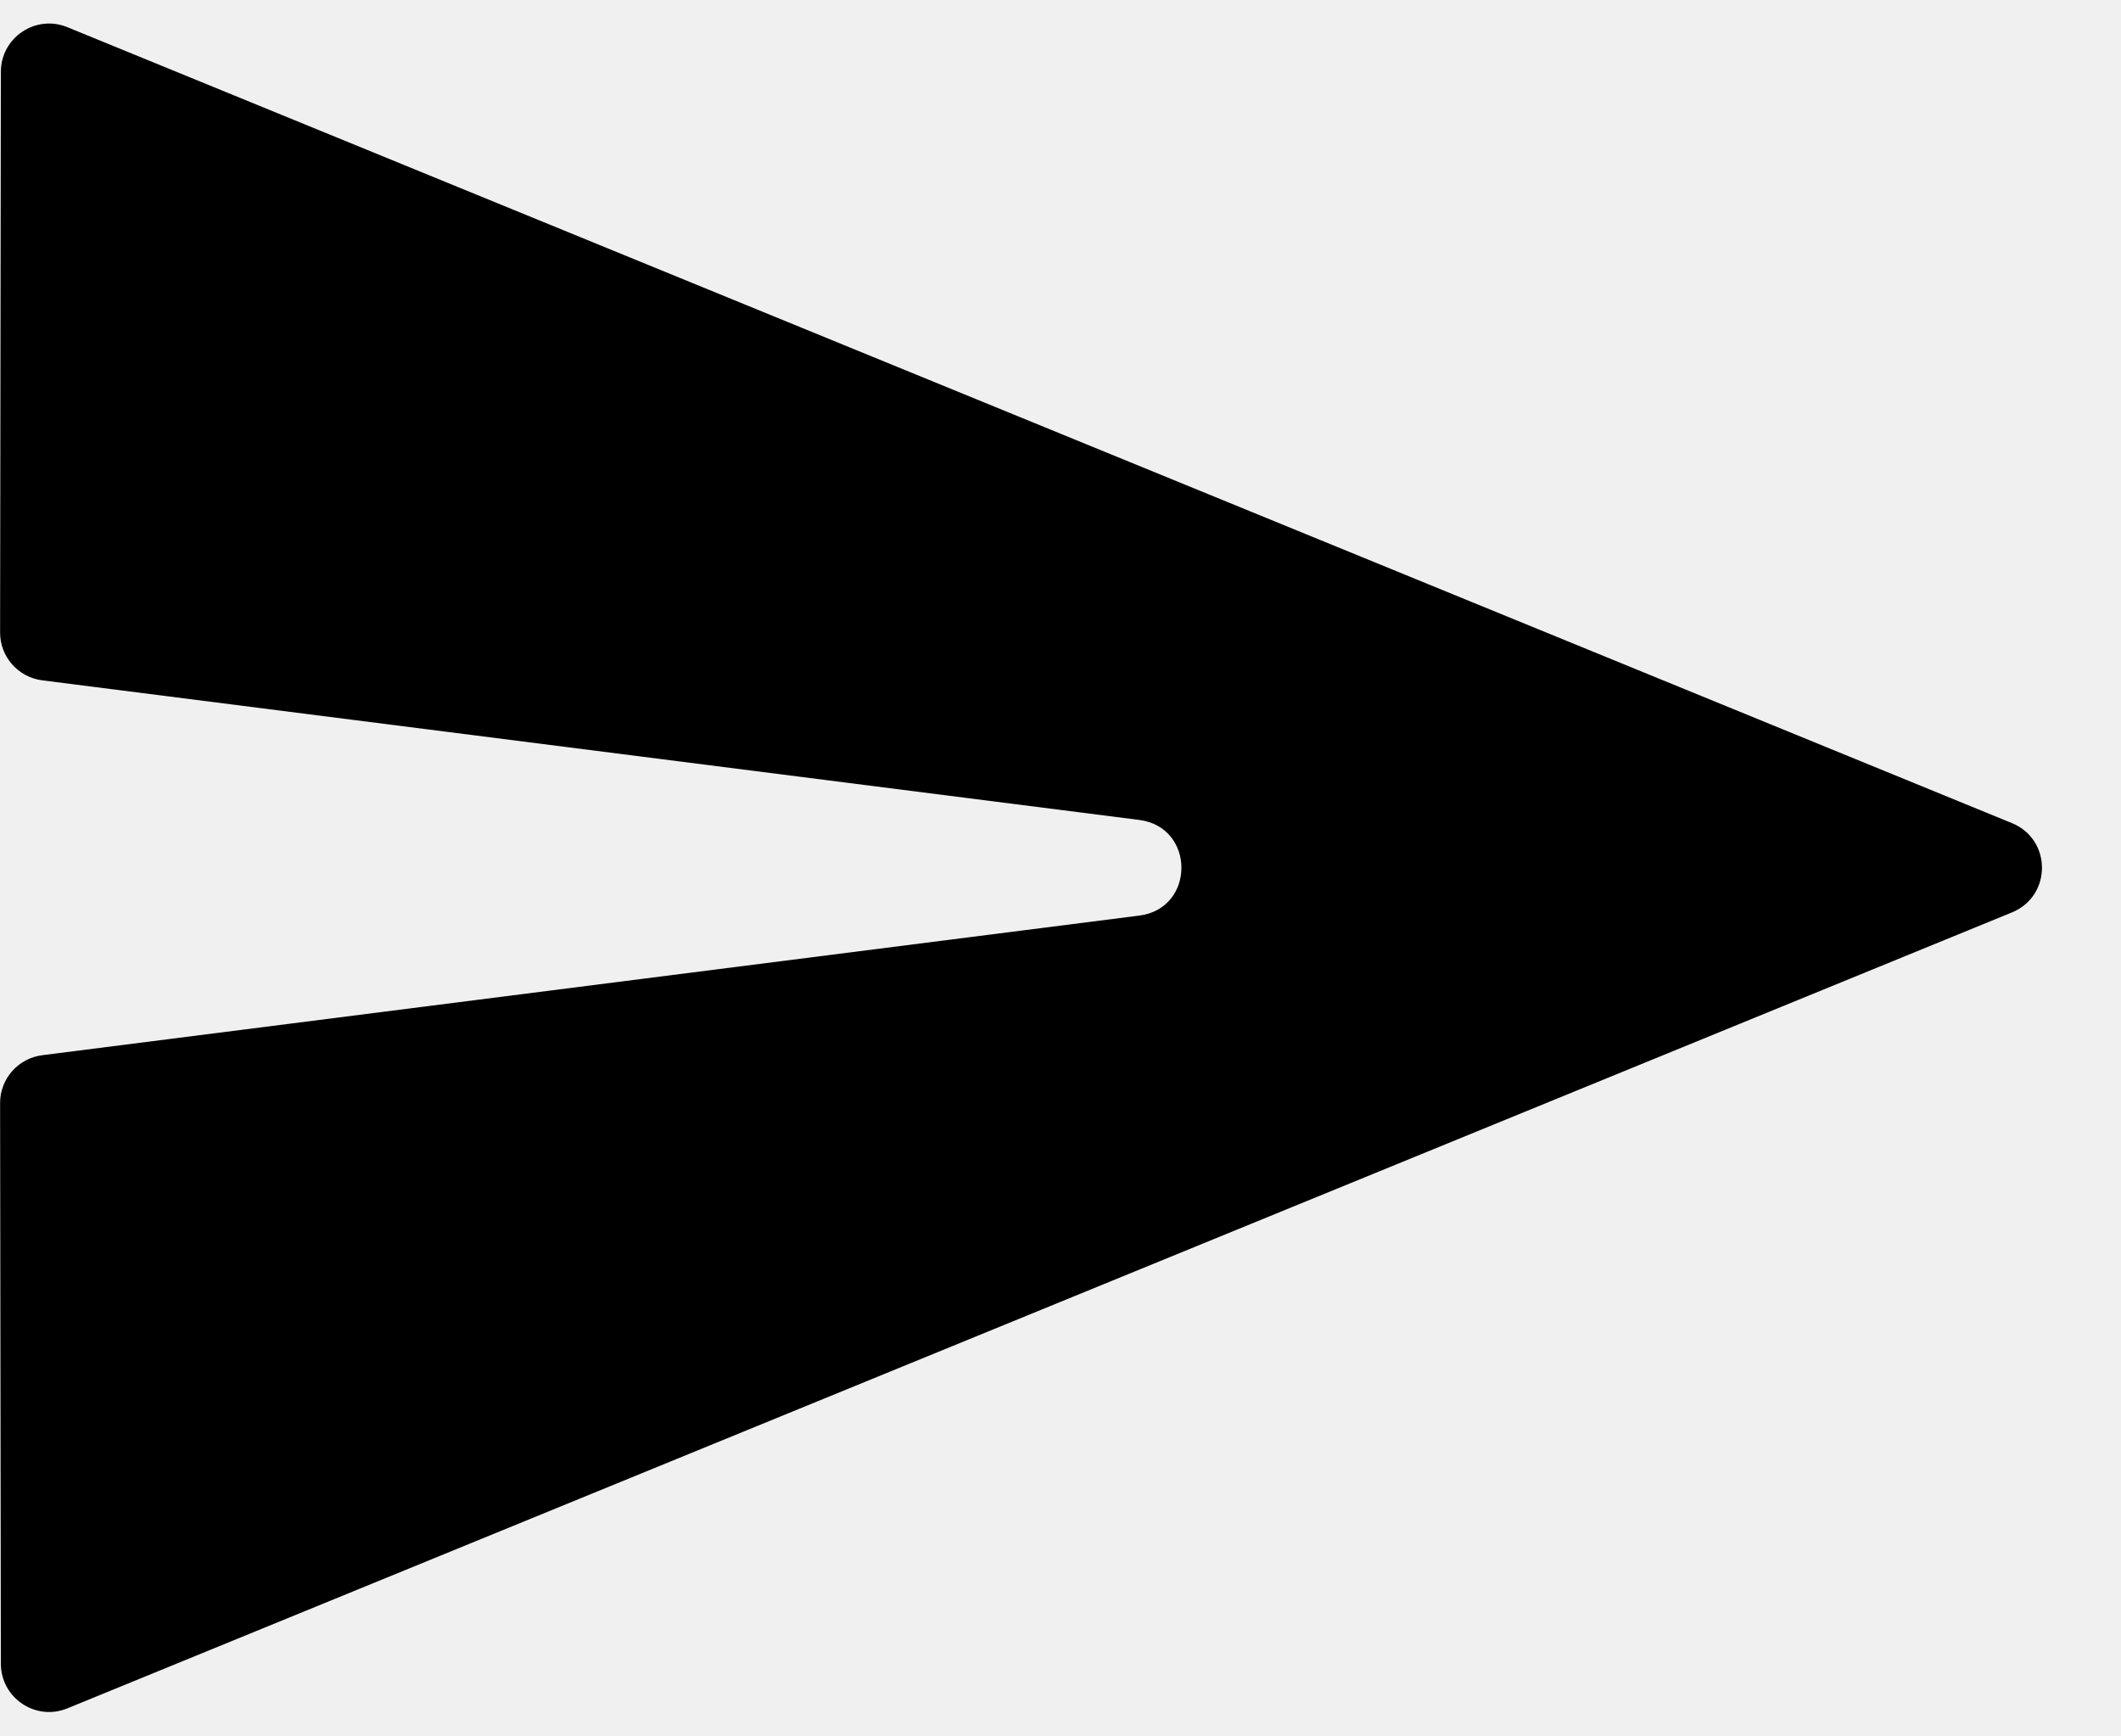
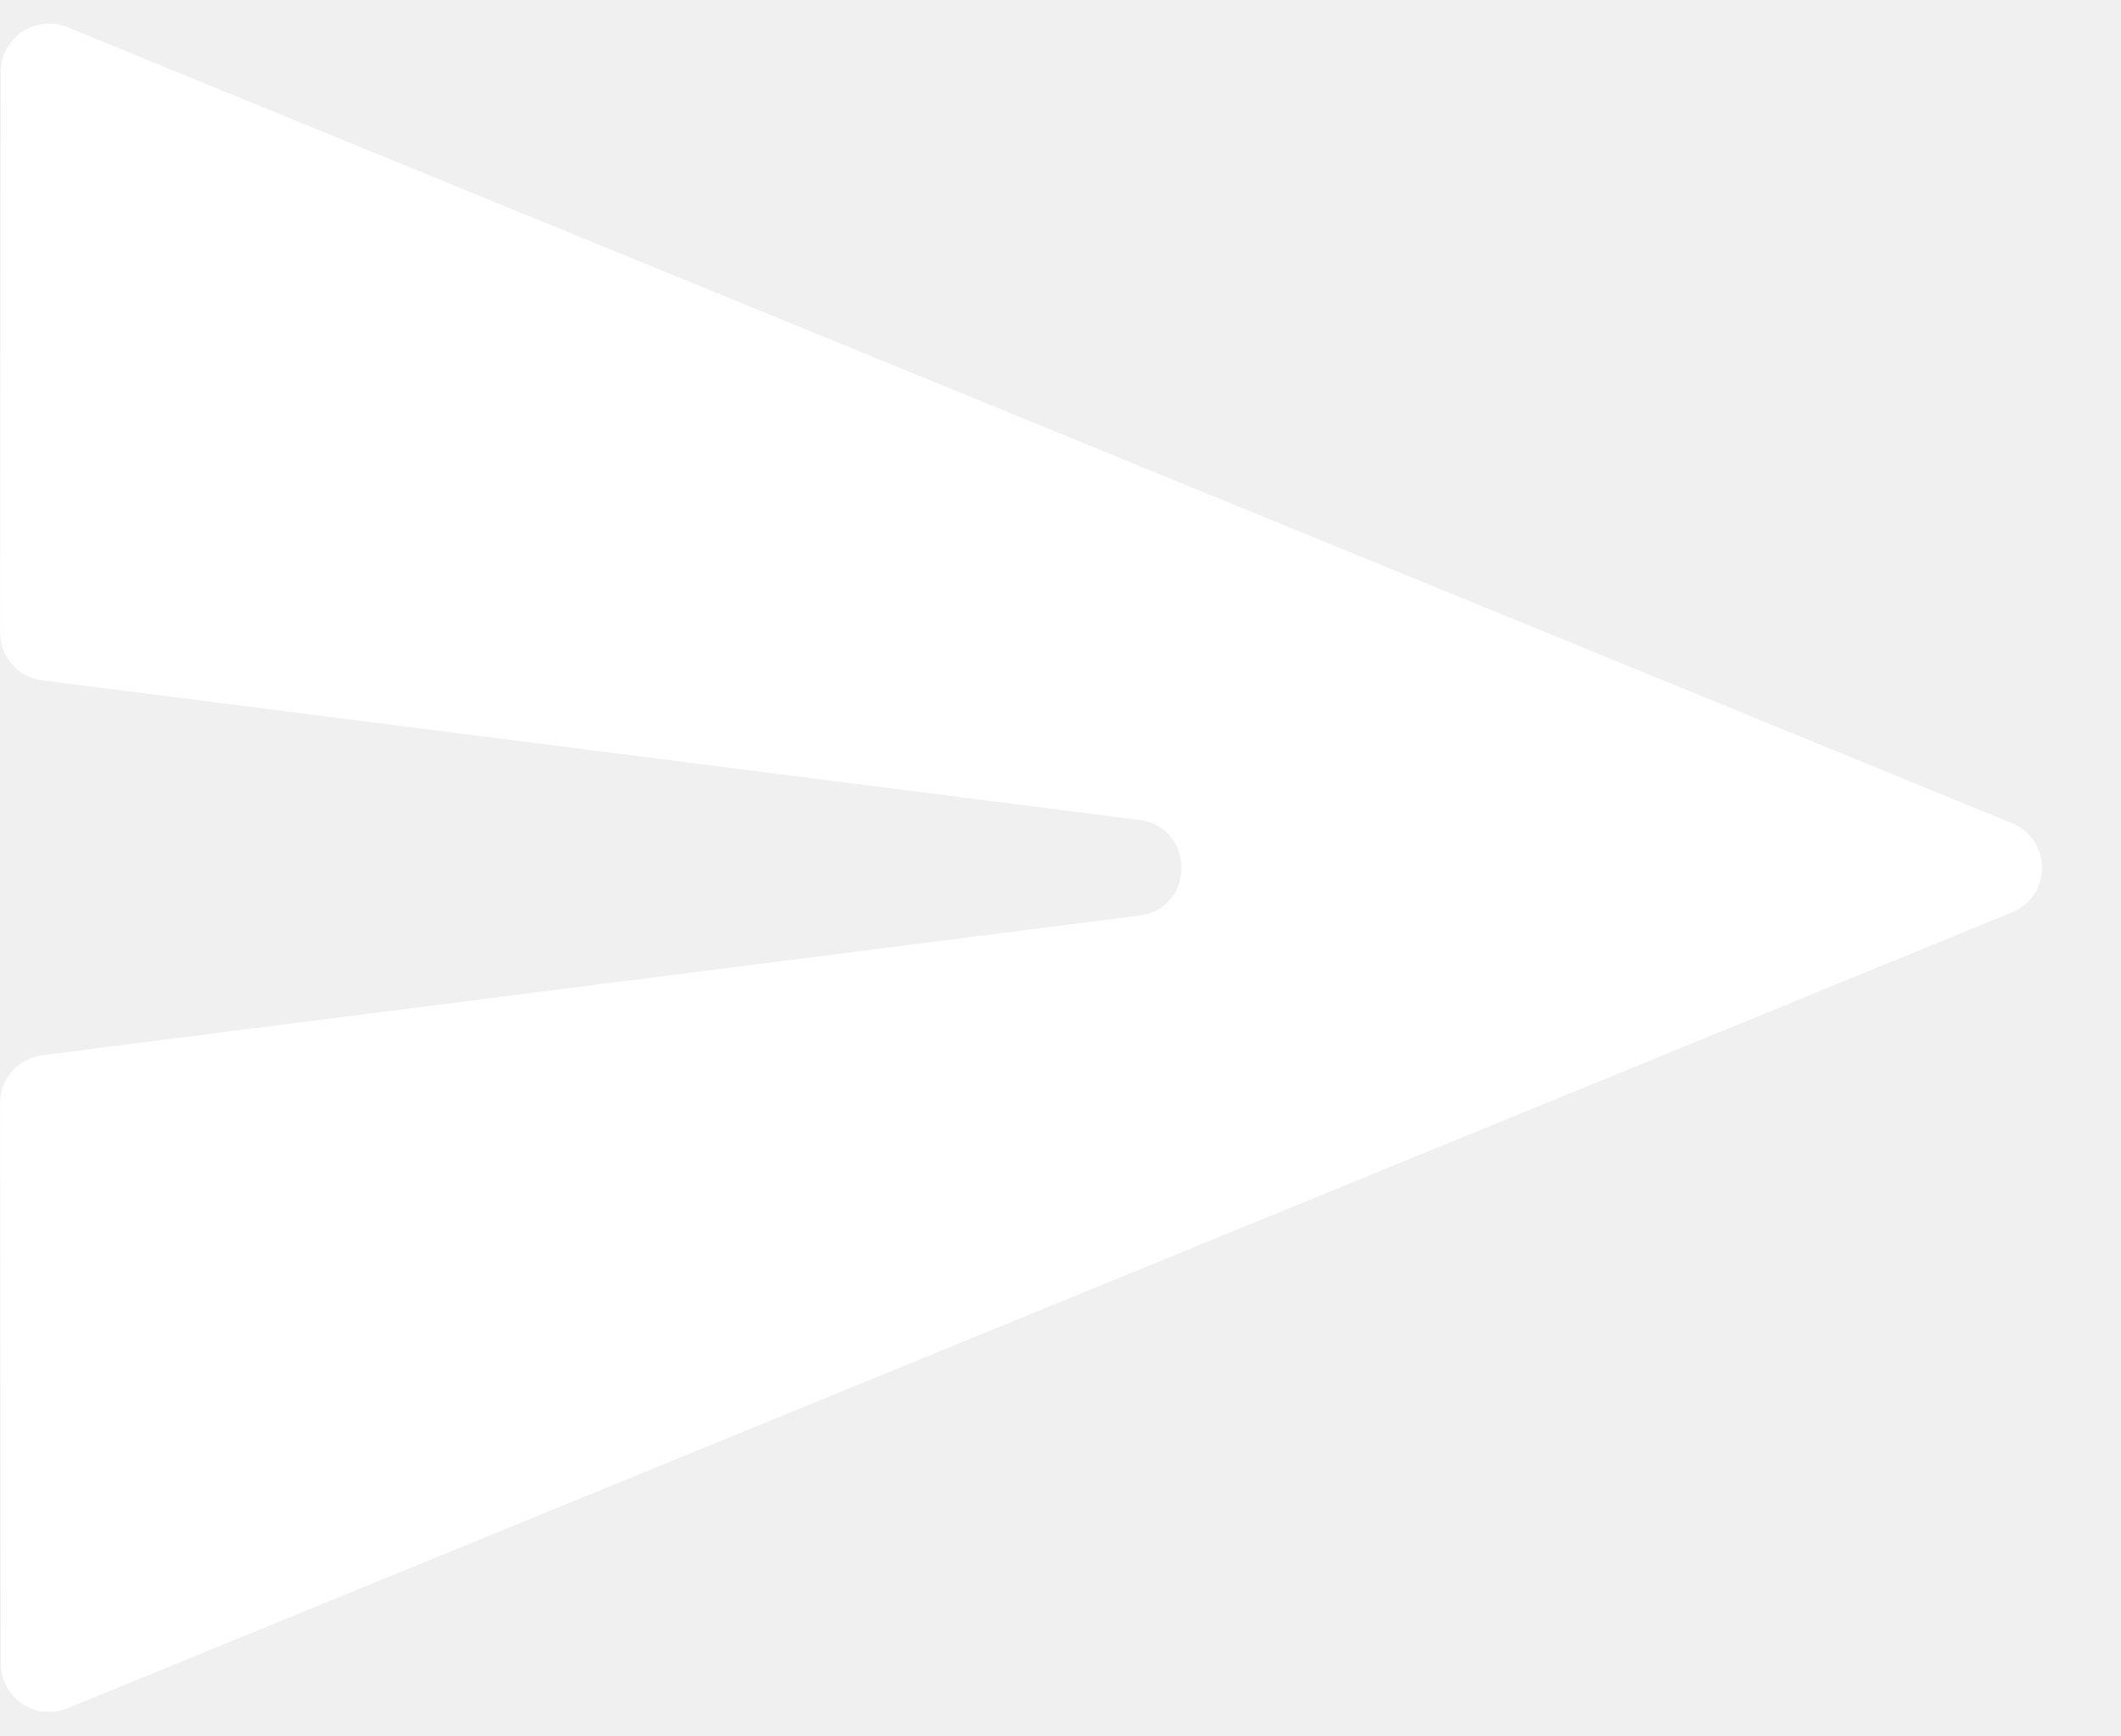
<svg xmlns="http://www.w3.org/2000/svg" width="22" height="18" viewBox="0 0 22 18" fill="none">
-   <path d="M0.009 17.256C0.01 17.611 0.37 17.853 0.699 17.718L20.869 9.463C21.284 9.293 21.284 8.707 20.869 8.537L0.699 0.282C0.37 0.147 0.01 0.389 0.009 0.744L0.001 6.559C0 6.811 0.188 7.024 0.438 7.056L11.817 8.504C12.4 8.578 12.4 9.422 11.817 9.496L0.438 10.944C0.188 10.976 0 11.189 0.001 11.441L0.009 17.256Z" fill="black" />
+   <path d="M0.009 17.256C0.01 17.611 0.37 17.853 0.699 17.718L20.869 9.463C21.284 9.293 21.284 8.707 20.869 8.537L0.699 0.282C0.37 0.147 0.01 0.389 0.009 0.744L0.001 6.559C0 6.811 0.188 7.024 0.438 7.056L11.817 8.504C12.4 8.578 12.4 9.422 11.817 9.496L0.438 10.944C0.188 10.976 0 11.189 0.001 11.441L0.009 17.256Z" fill="white" />
</svg>
